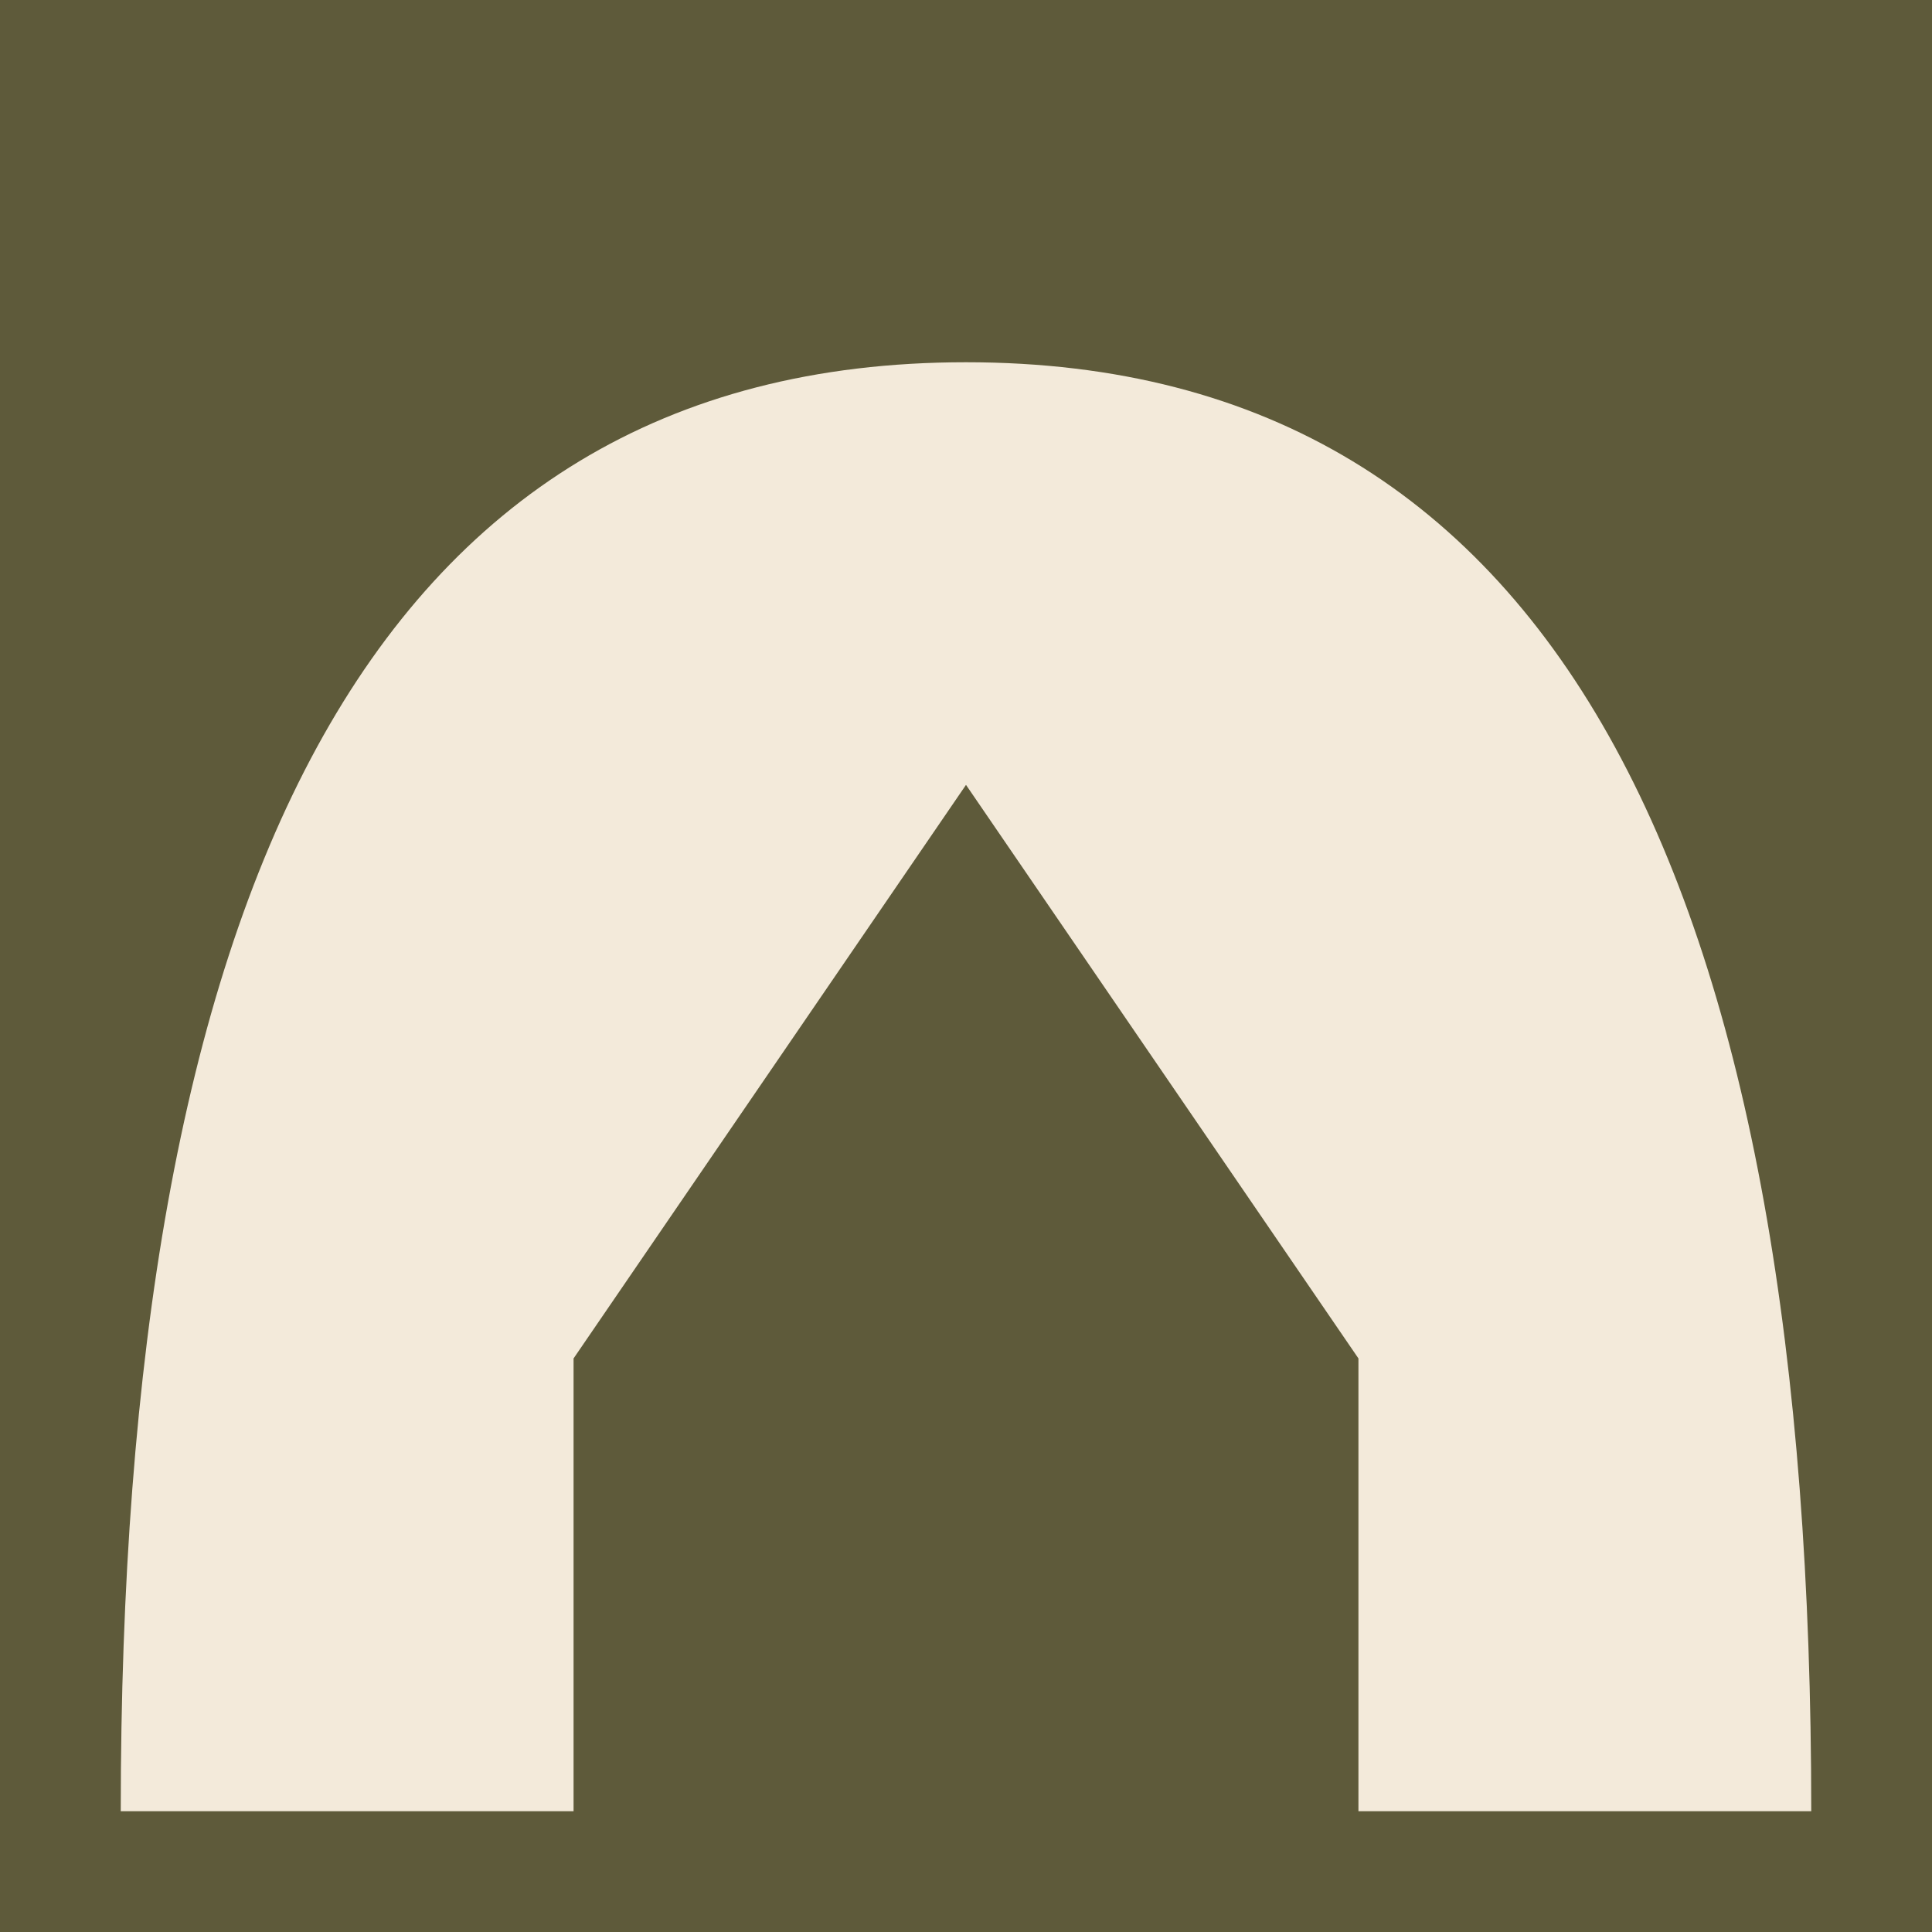
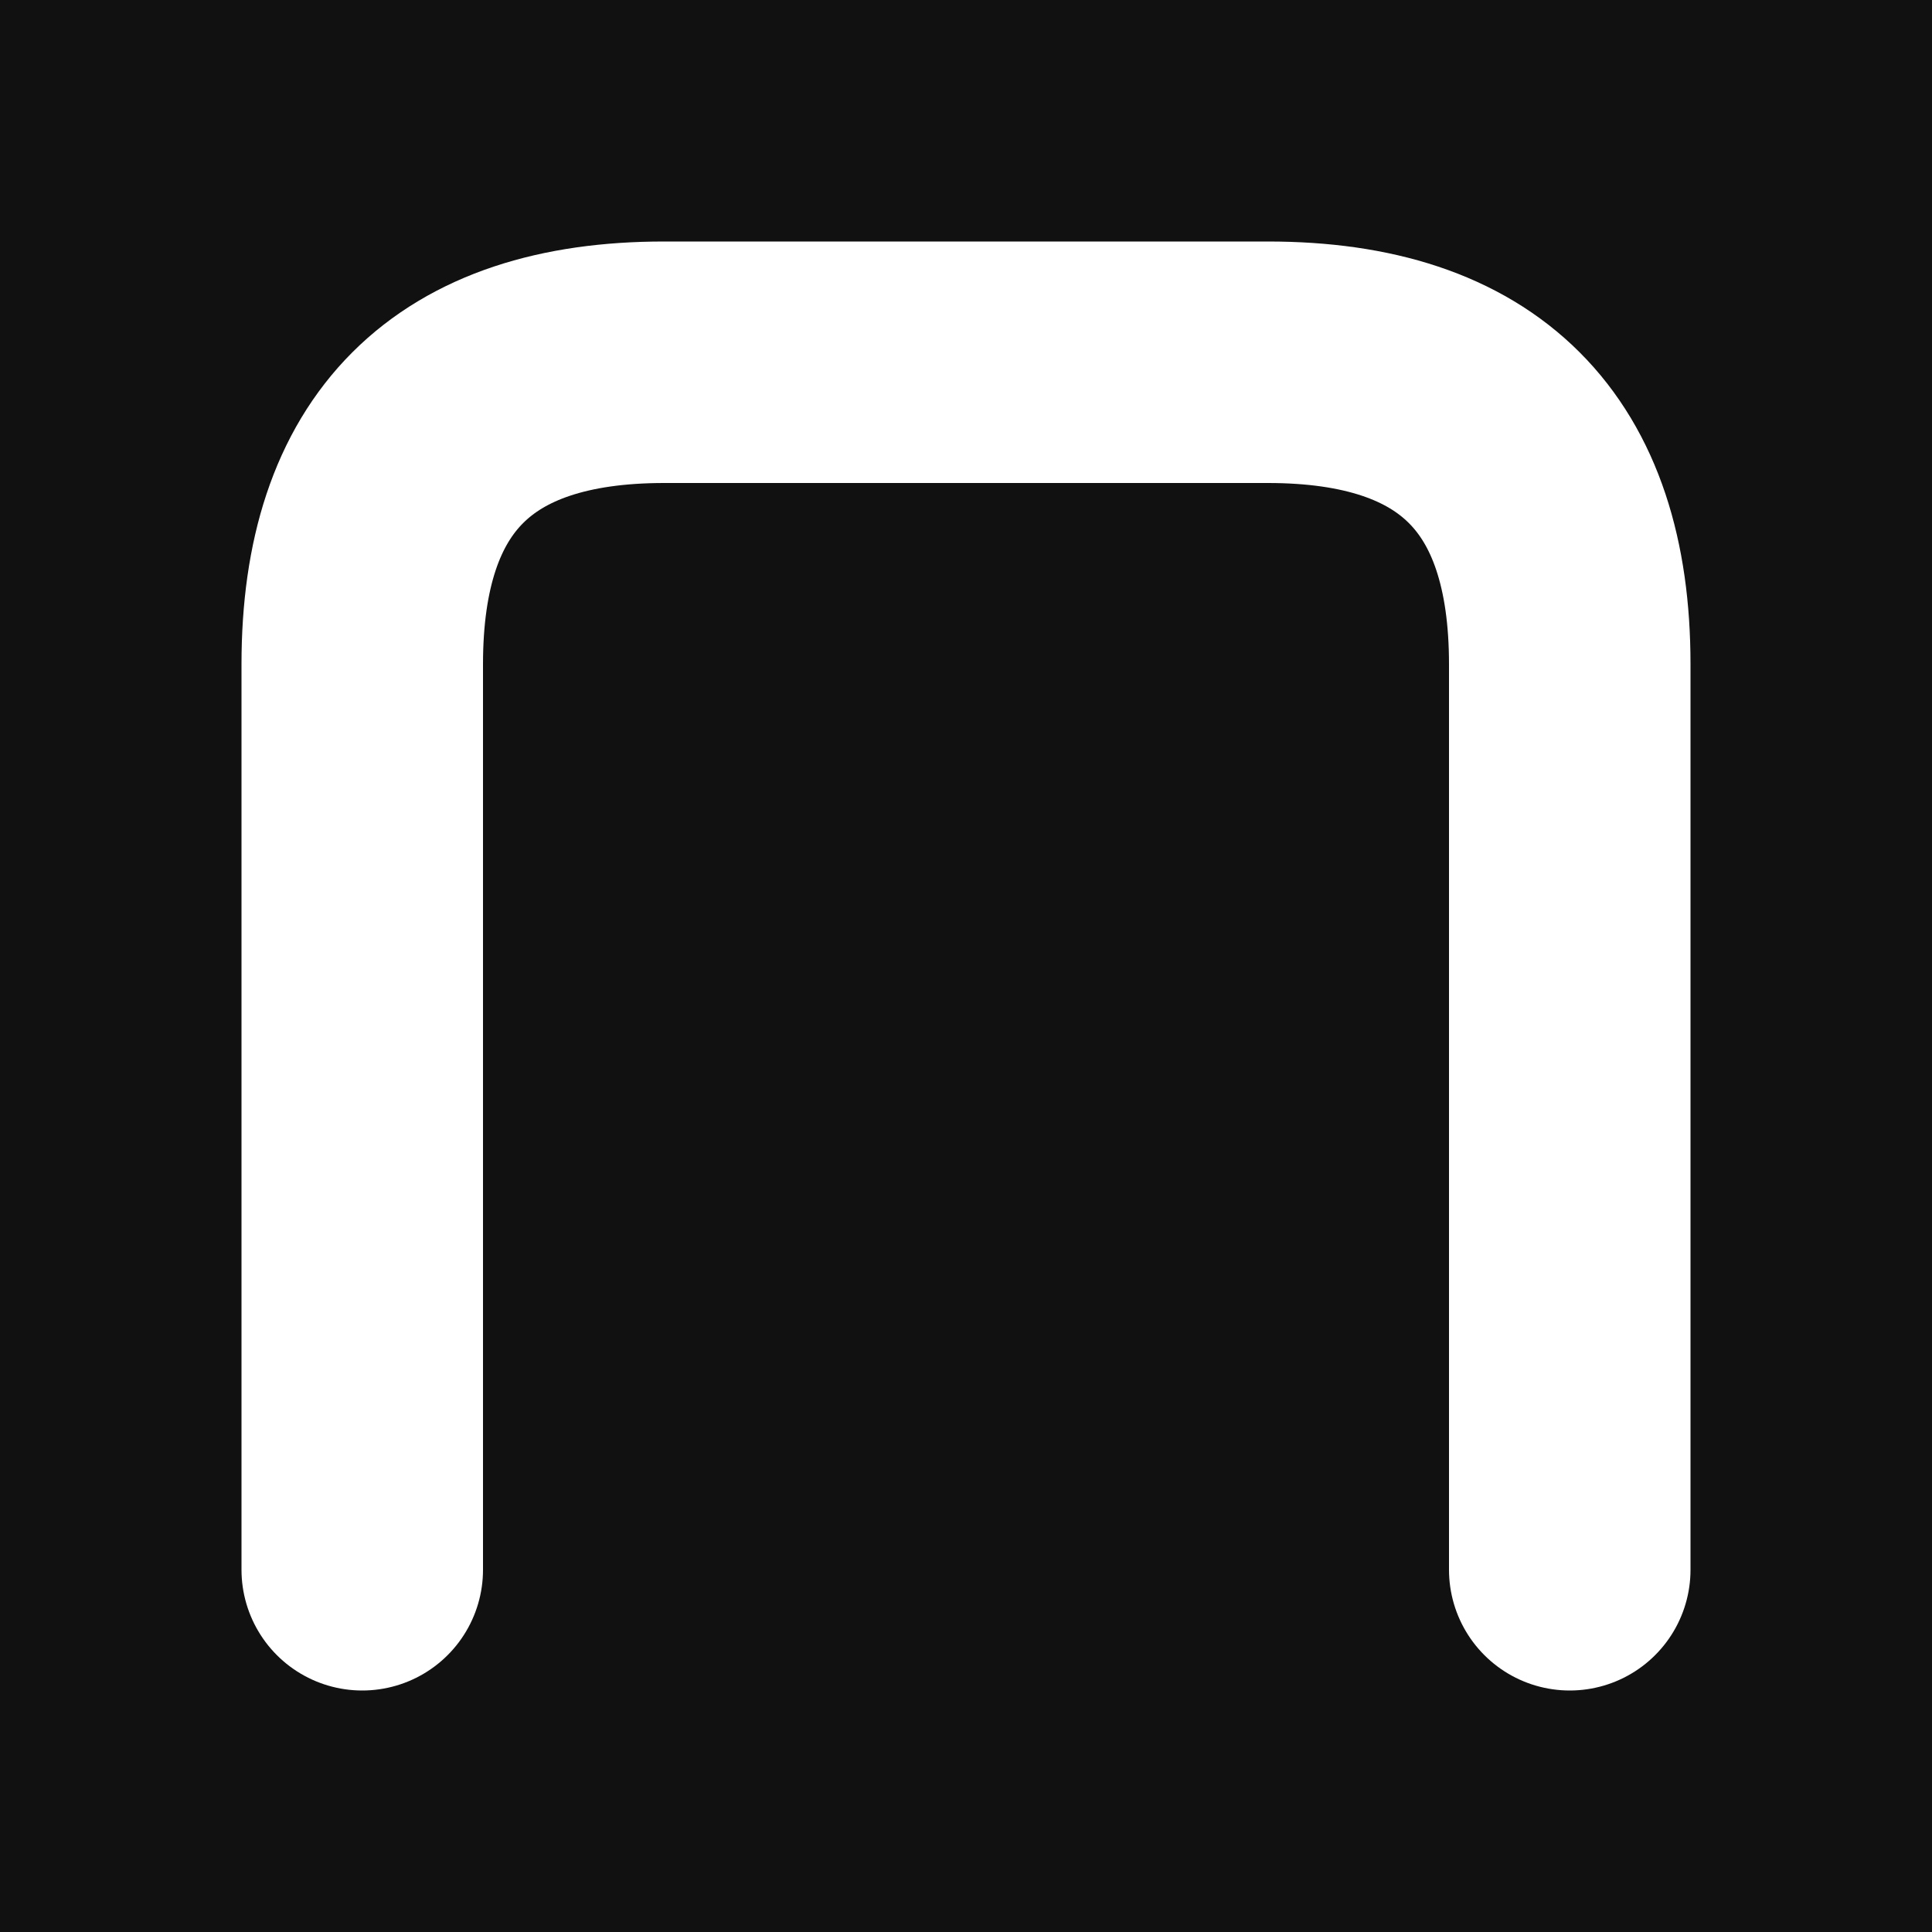
<svg xmlns="http://www.w3.org/2000/svg" width="180" height="180" viewBox="0 0 180 180">
-   <rect width="180" height="180" fill="#5E5A3A" />
-   <g transform="translate(0 11.25) scale(2.8125)">
-     <path fill-rule="evenodd" d="M4 56C4 26 12 8 32 8C52 8 60 26 60 56ZM19 56V41L32 22L45 41V56Z" fill="#F3EADA" />
+   <rect width="180" height="180" fill="#111111" />
+   <g transform="scale(2.8125)">
+     <path d="M12 52V22Q12 12 22 12H42Q52 12 52 22V52" fill="none" stroke="#FFFFFF" stroke-width="8" stroke-linecap="round" />
  </g>
</svg>
